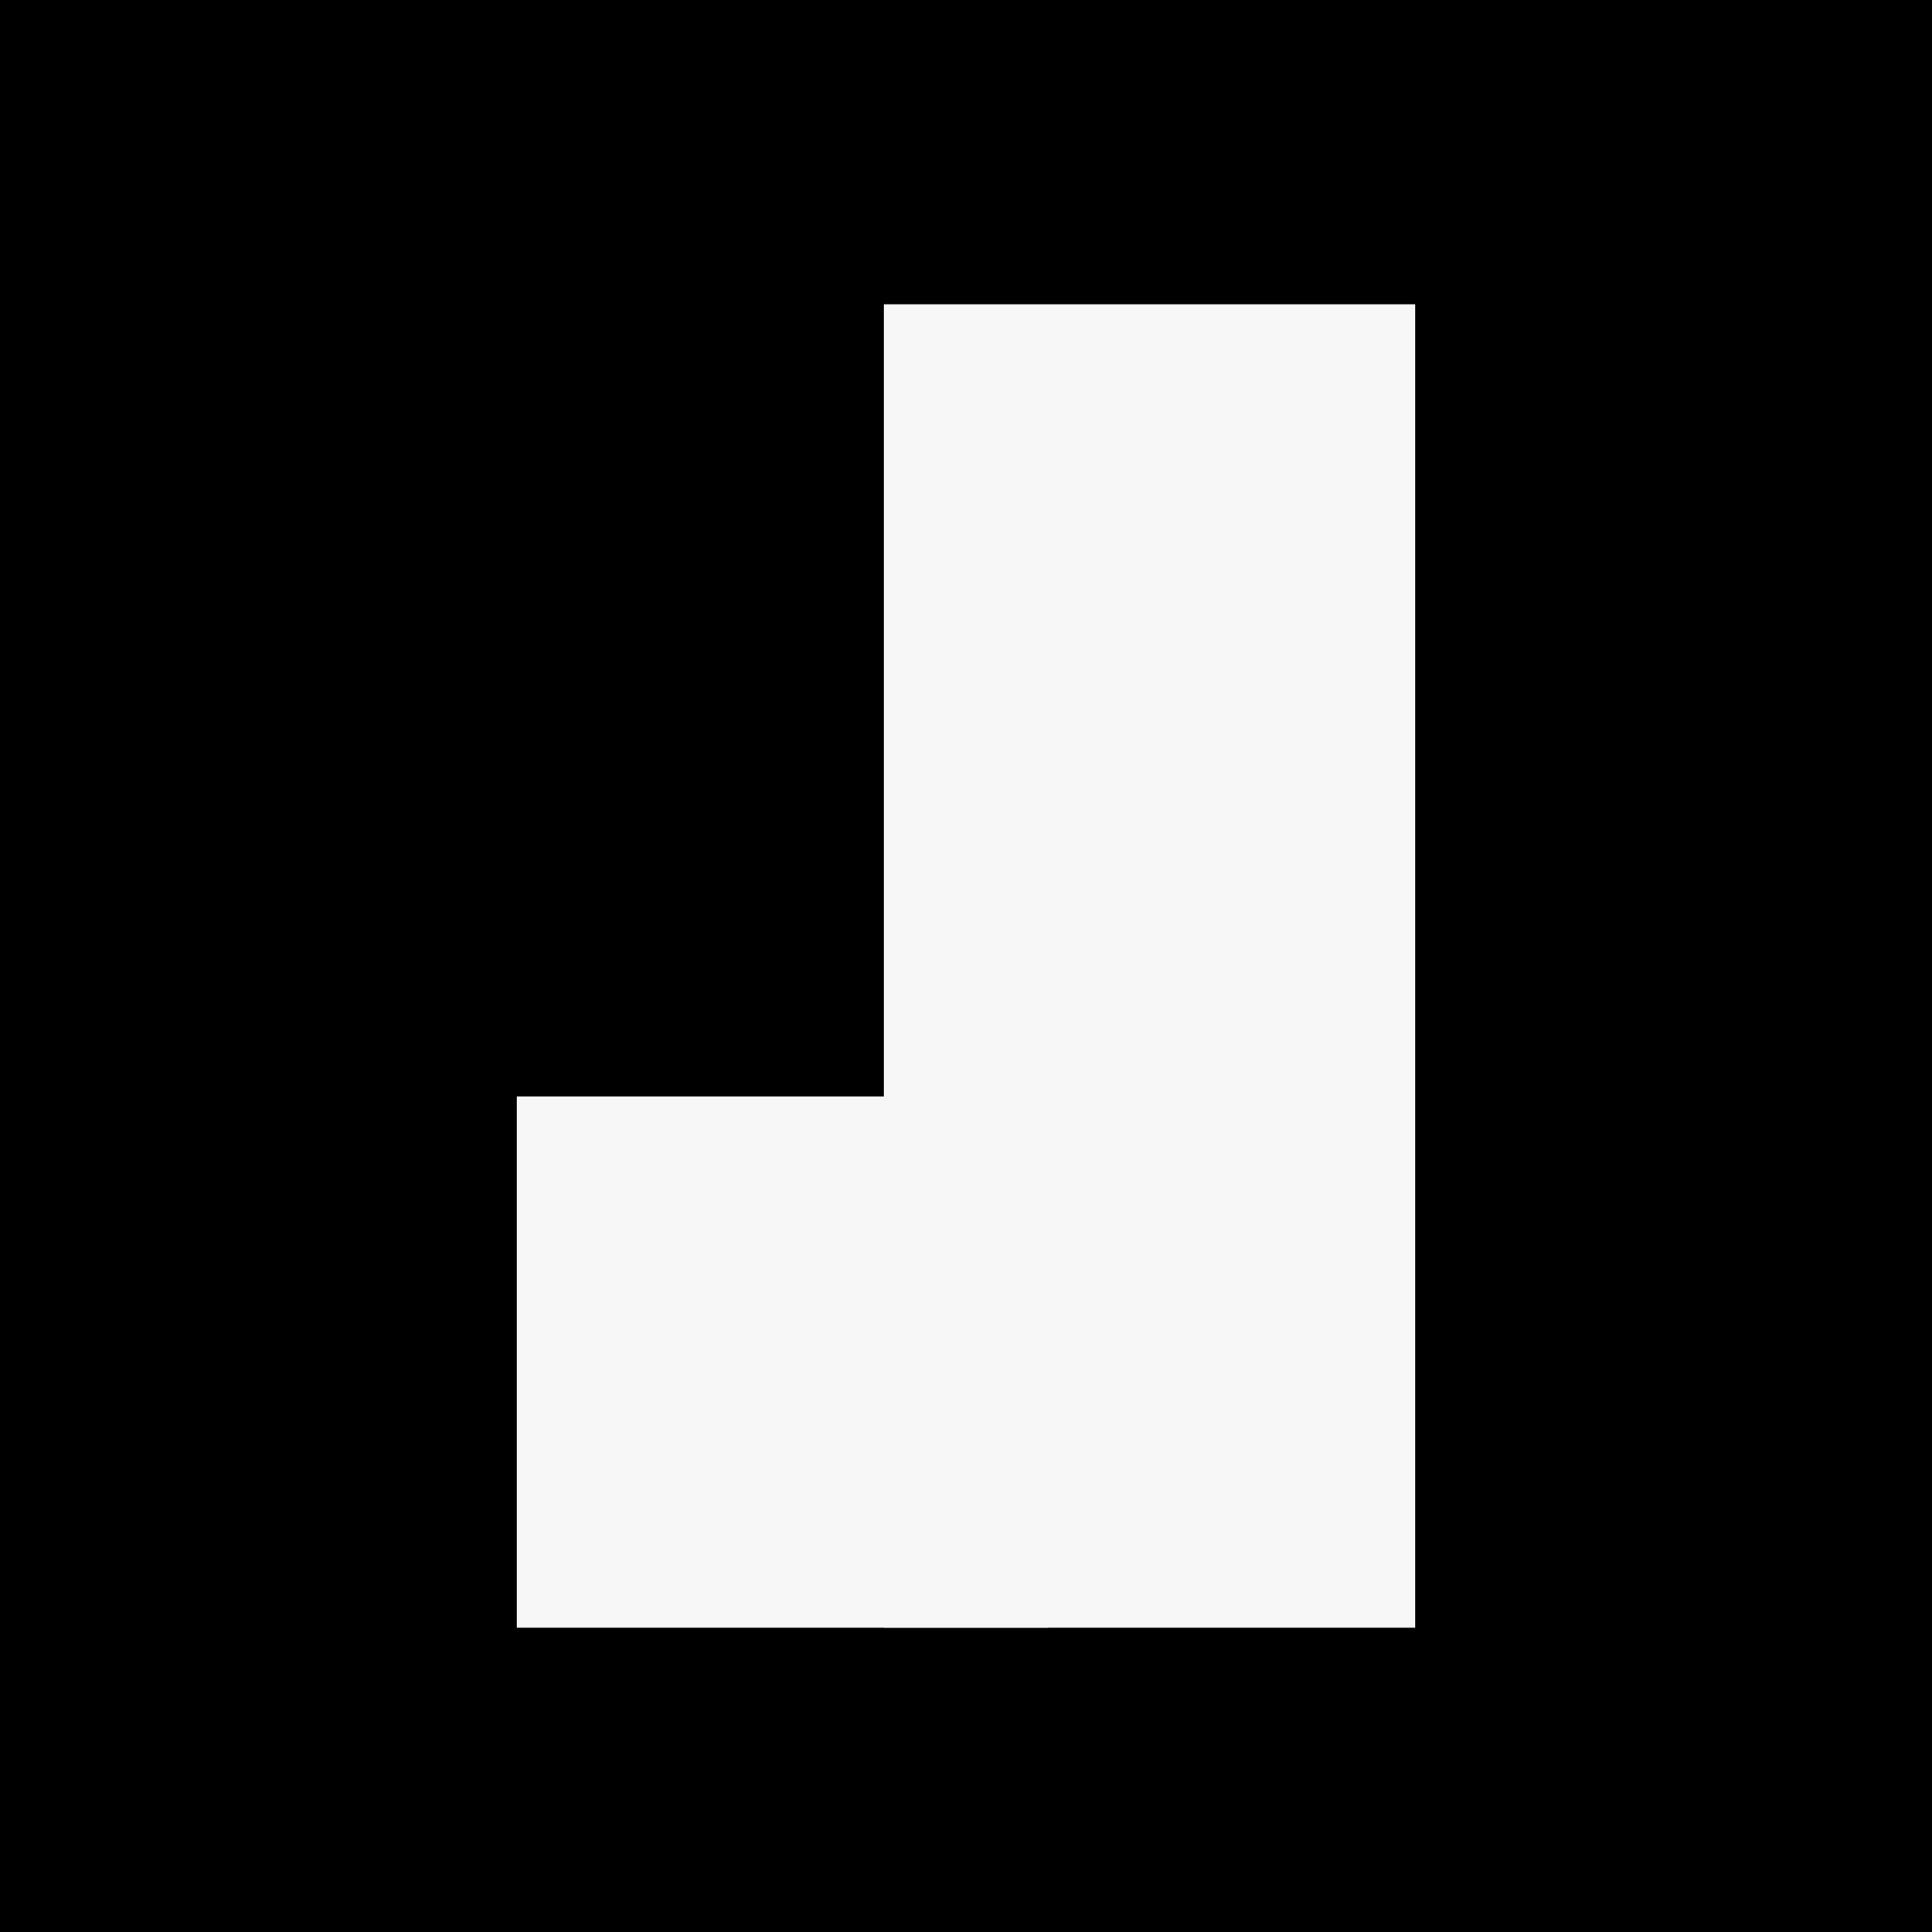
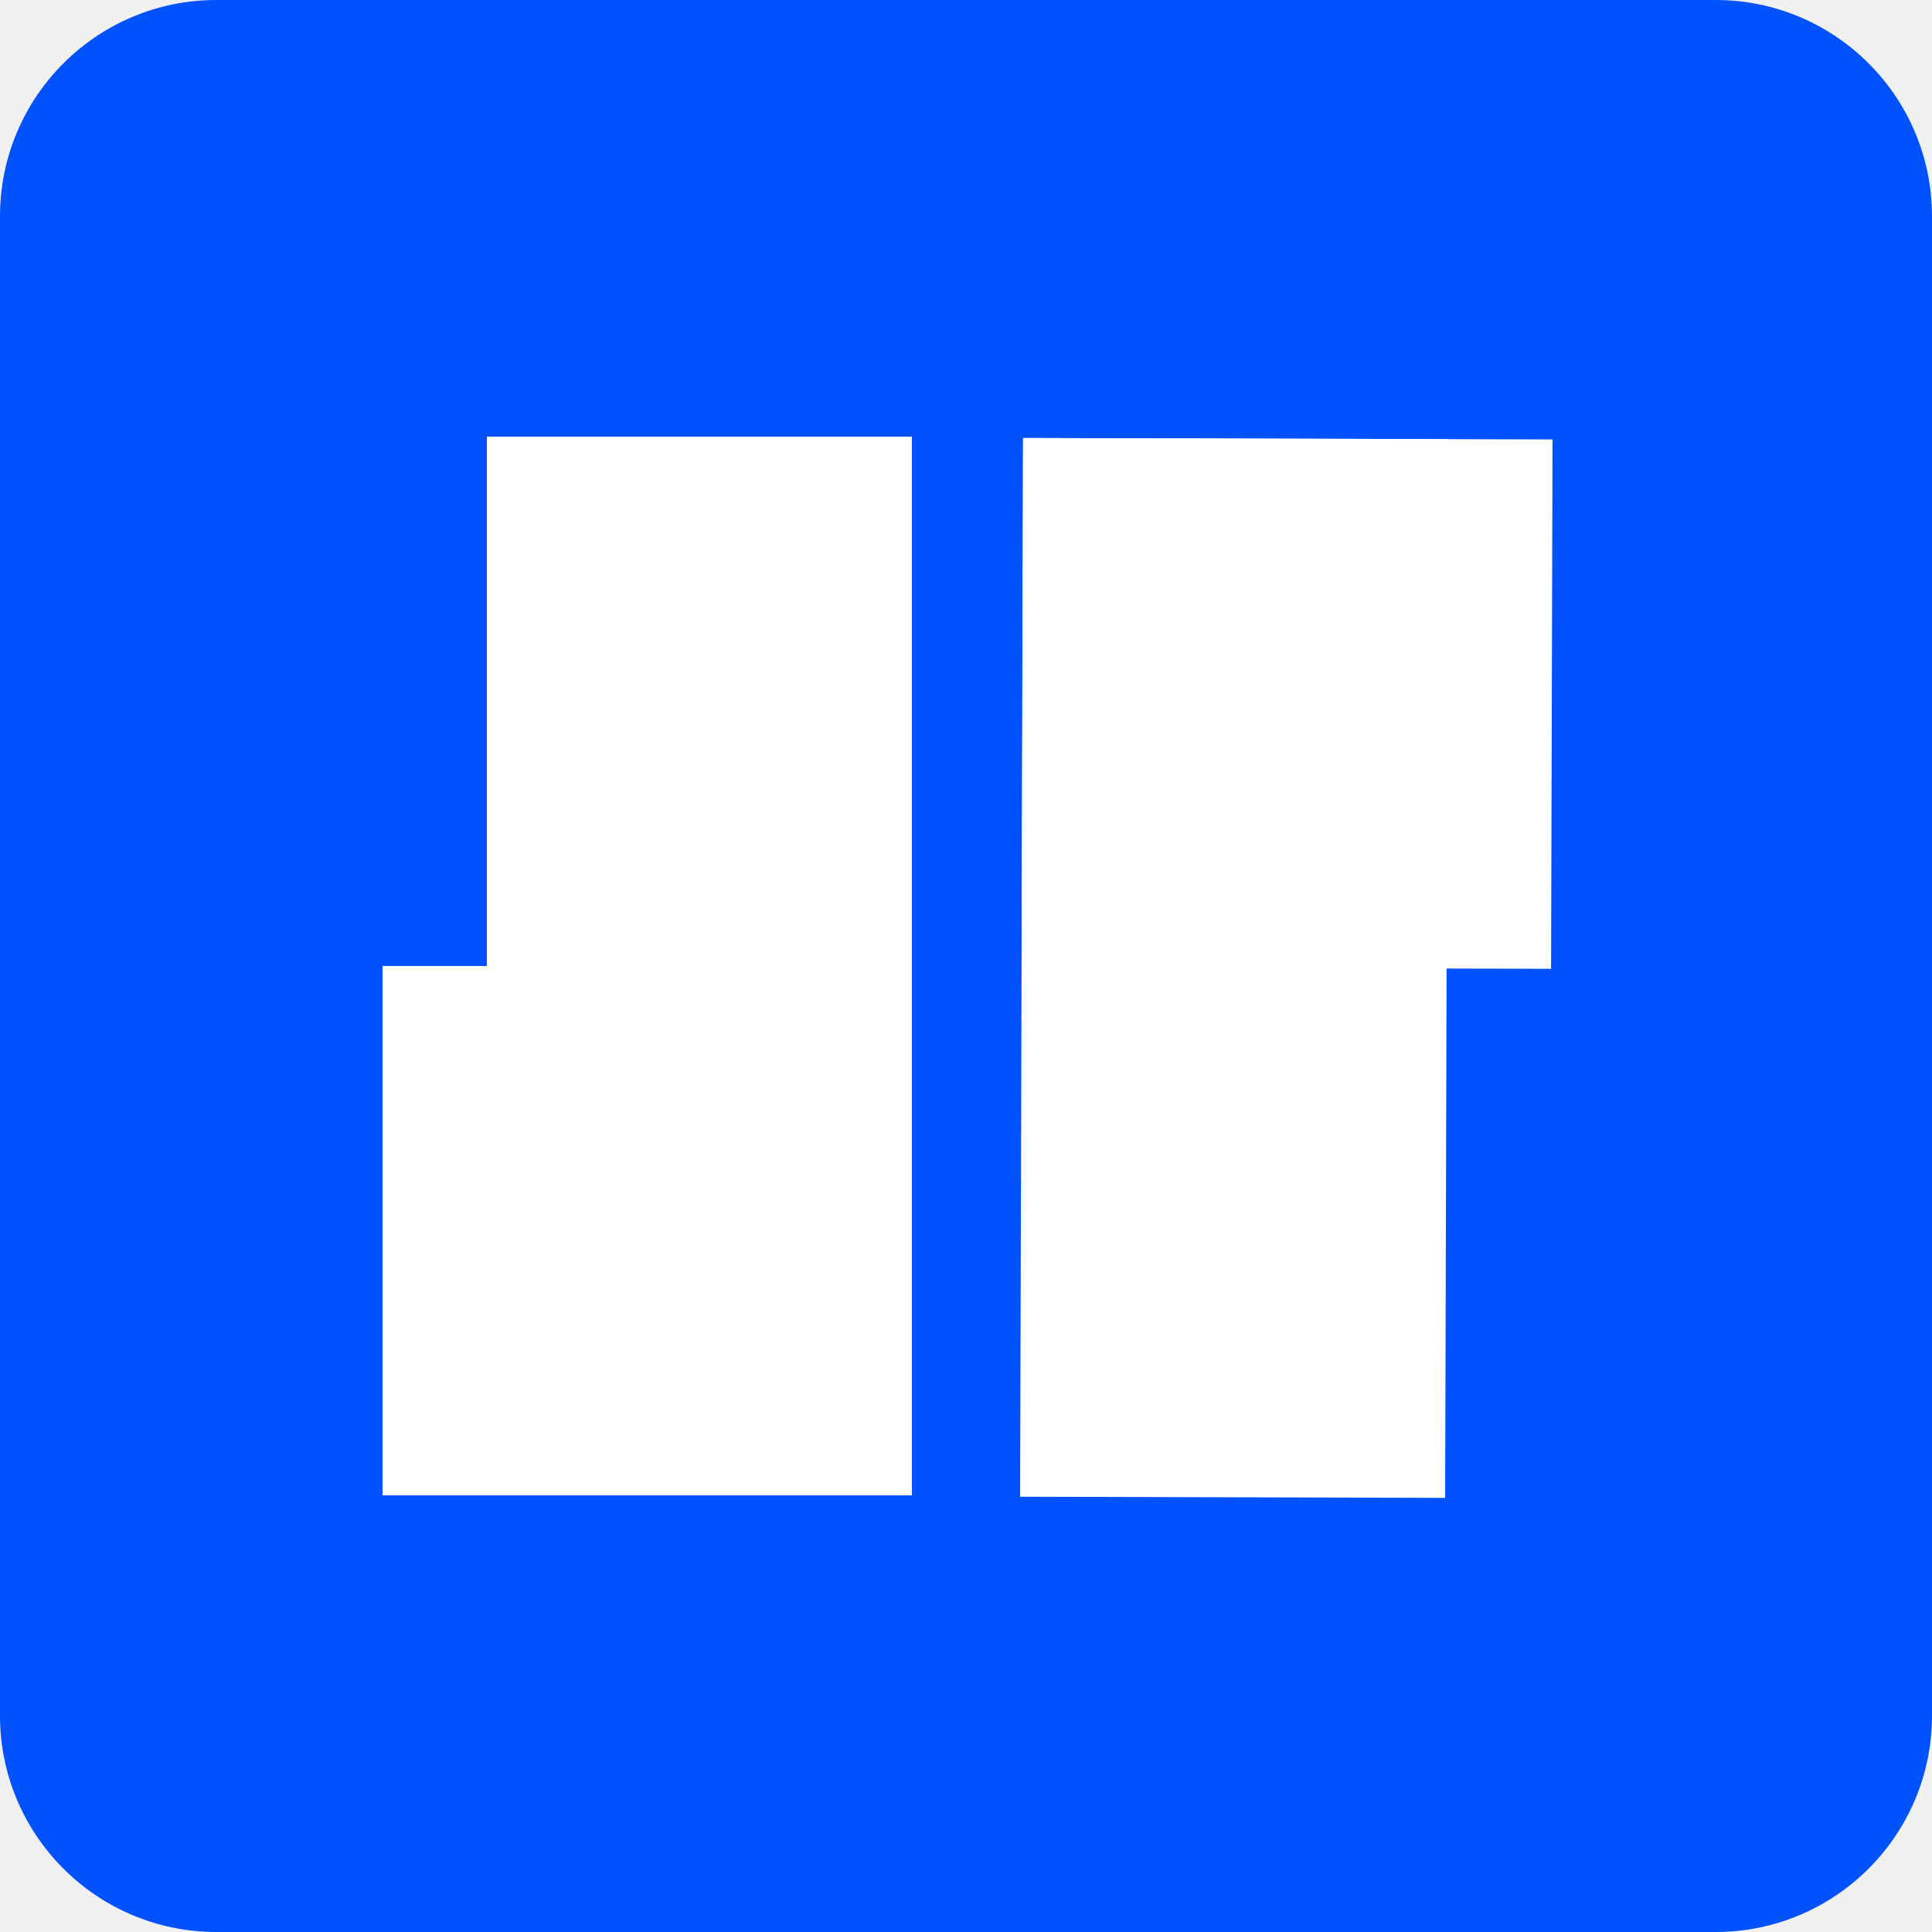
- <svg xmlns="http://www.w3.org/2000/svg" width="32" height="32" viewBox="0 0 400 400" fill="none">
-   <rect width="400" height="400" fill="black" />
-   <rect x="107" y="227" width="110" height="110" fill="#F7F7F8" />
-   <path d="M183 63H293V337H183V63Z" fill="#F7F7F8" />
+ <svg xmlns="http://www.w3.org/2000/svg" width="500" height="500" viewBox="0 0 500 500" fill="none">
+   <rect width="500" height="500" rx="56" fill="#0052FF" />
+   <path d="M126 113H236V387H126V113Z" fill="white" />
+   <path d="M99 250H236V387H99L99 250Z" fill="white" />
+   <path d="M374.004 387.652L264.004 387.352L264.751 113.353L374.751 113.653L374.004 387.652Z" fill="white" />
+   <path d="M401.418 250.728L264.418 250.354L264.792 113.355L401.791 113.728L401.418 250.728Z" fill="white" />
</svg>
